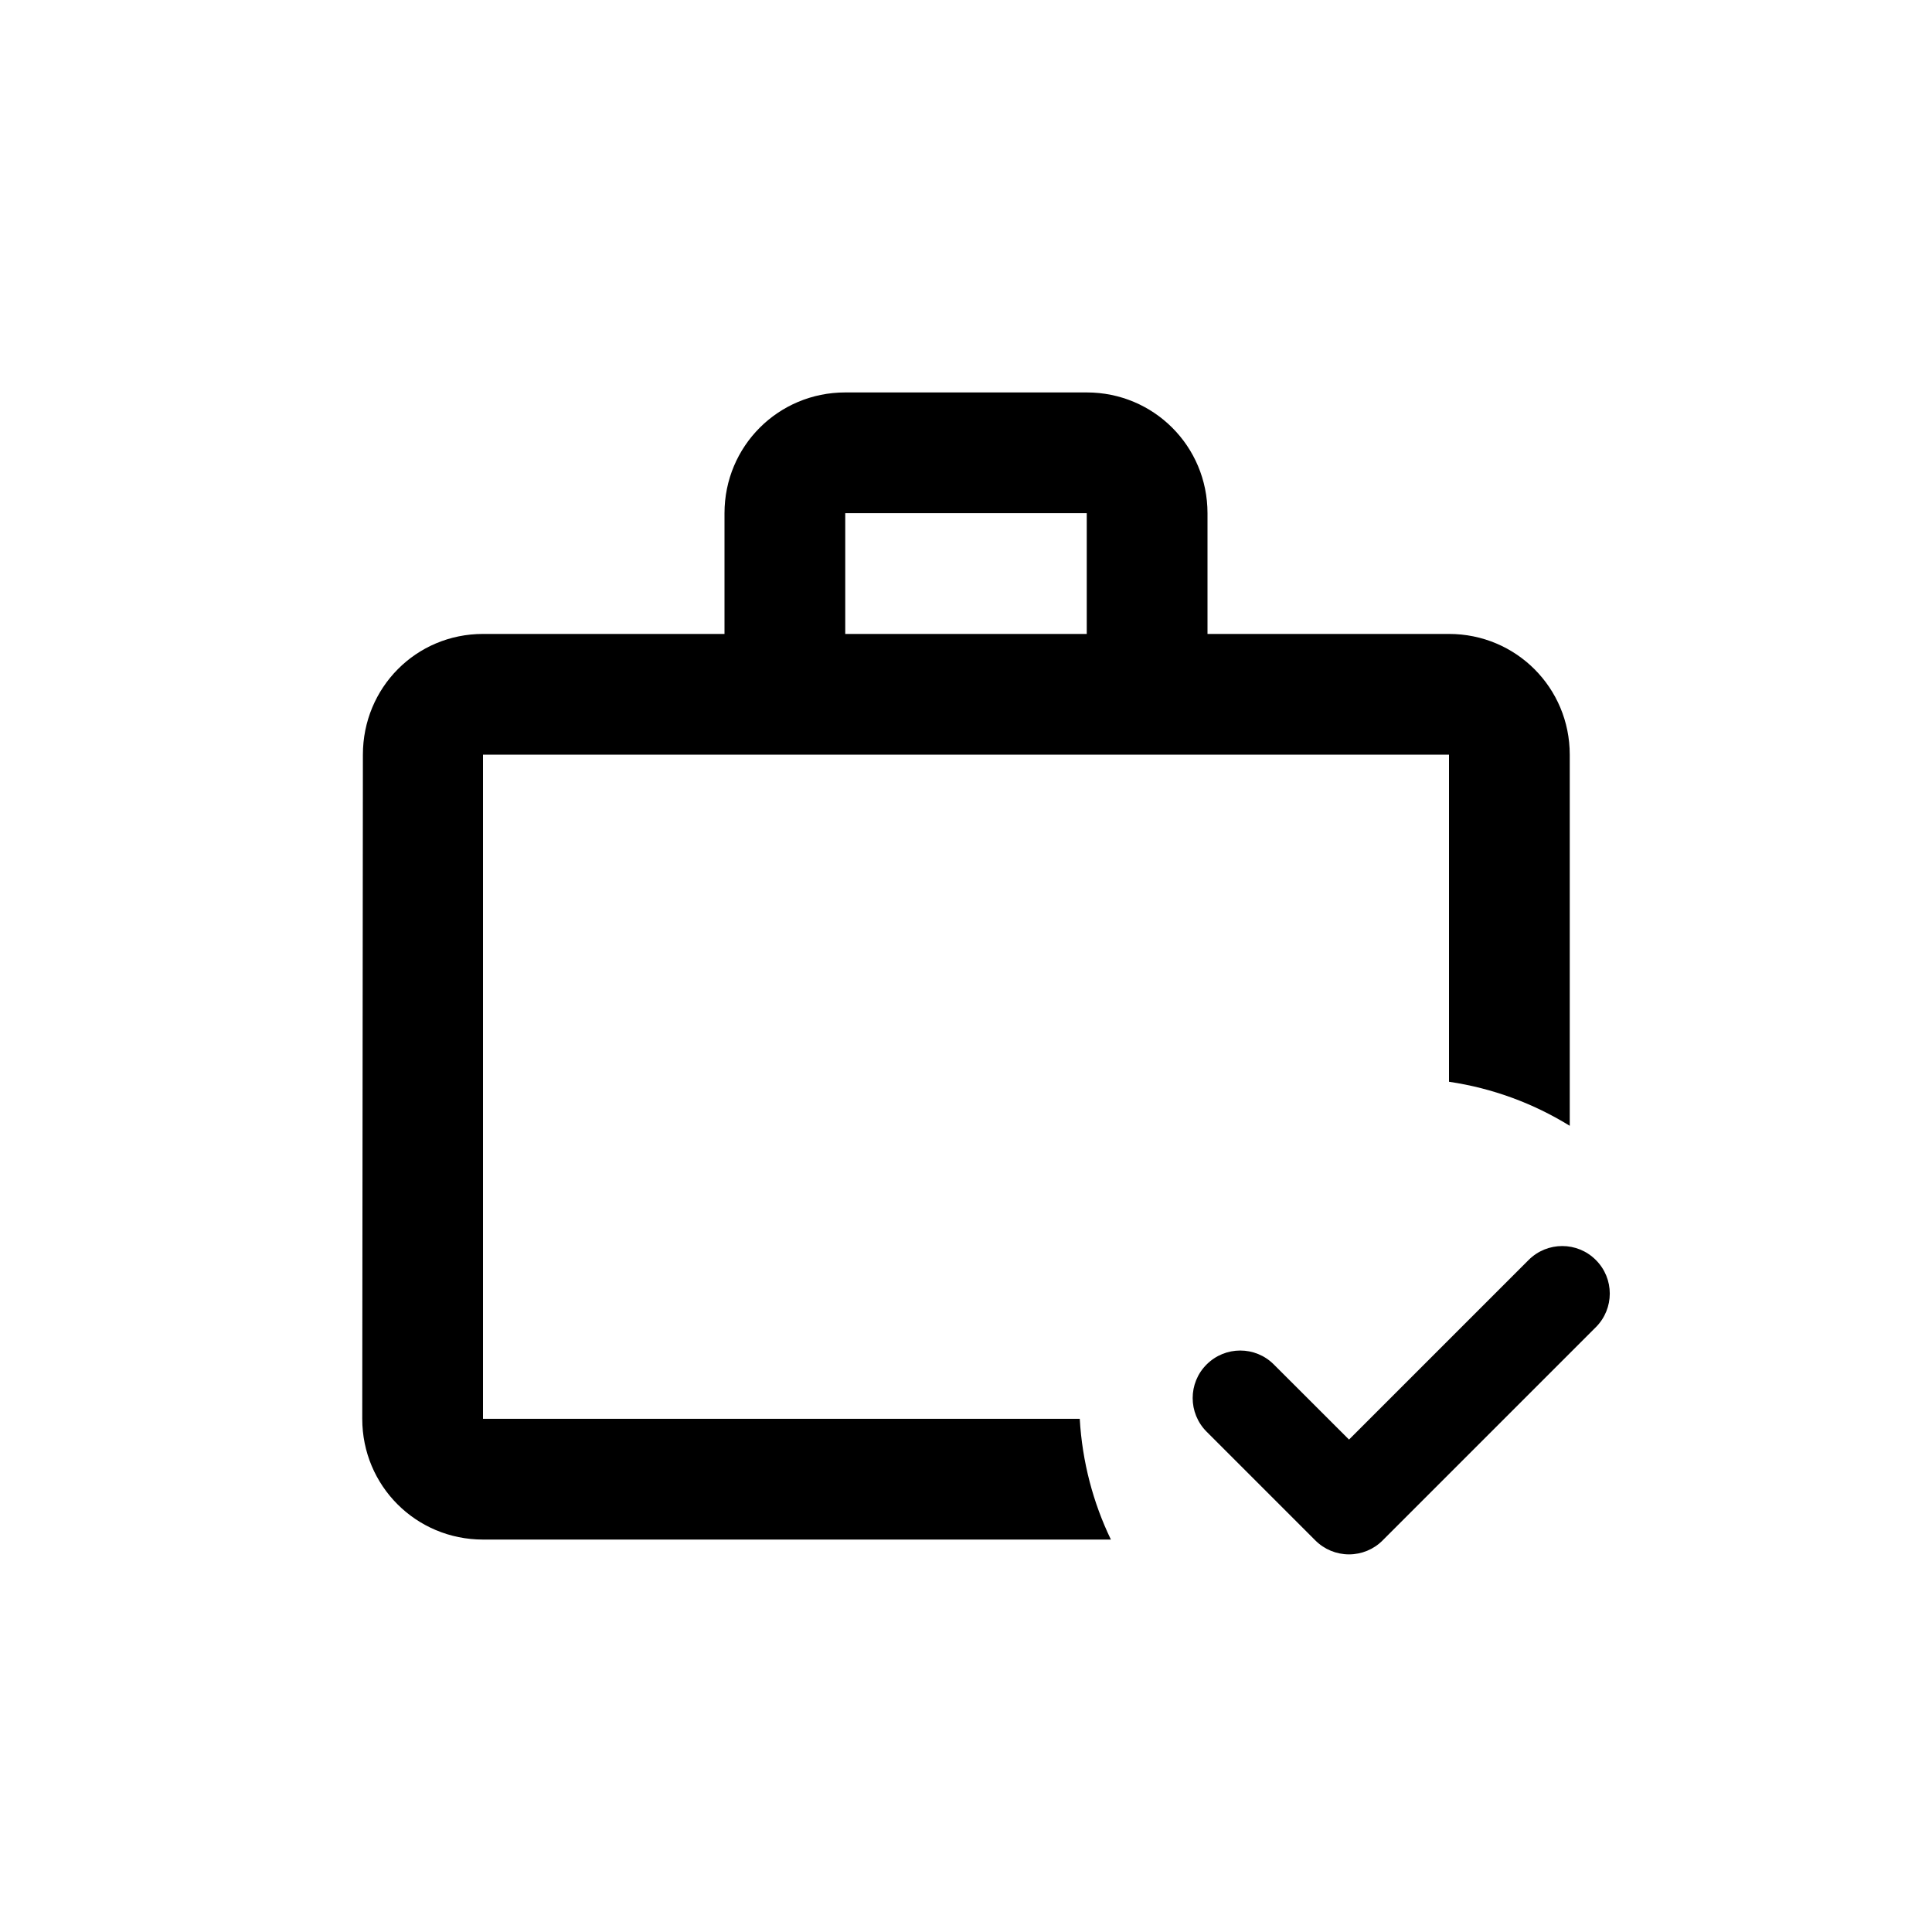
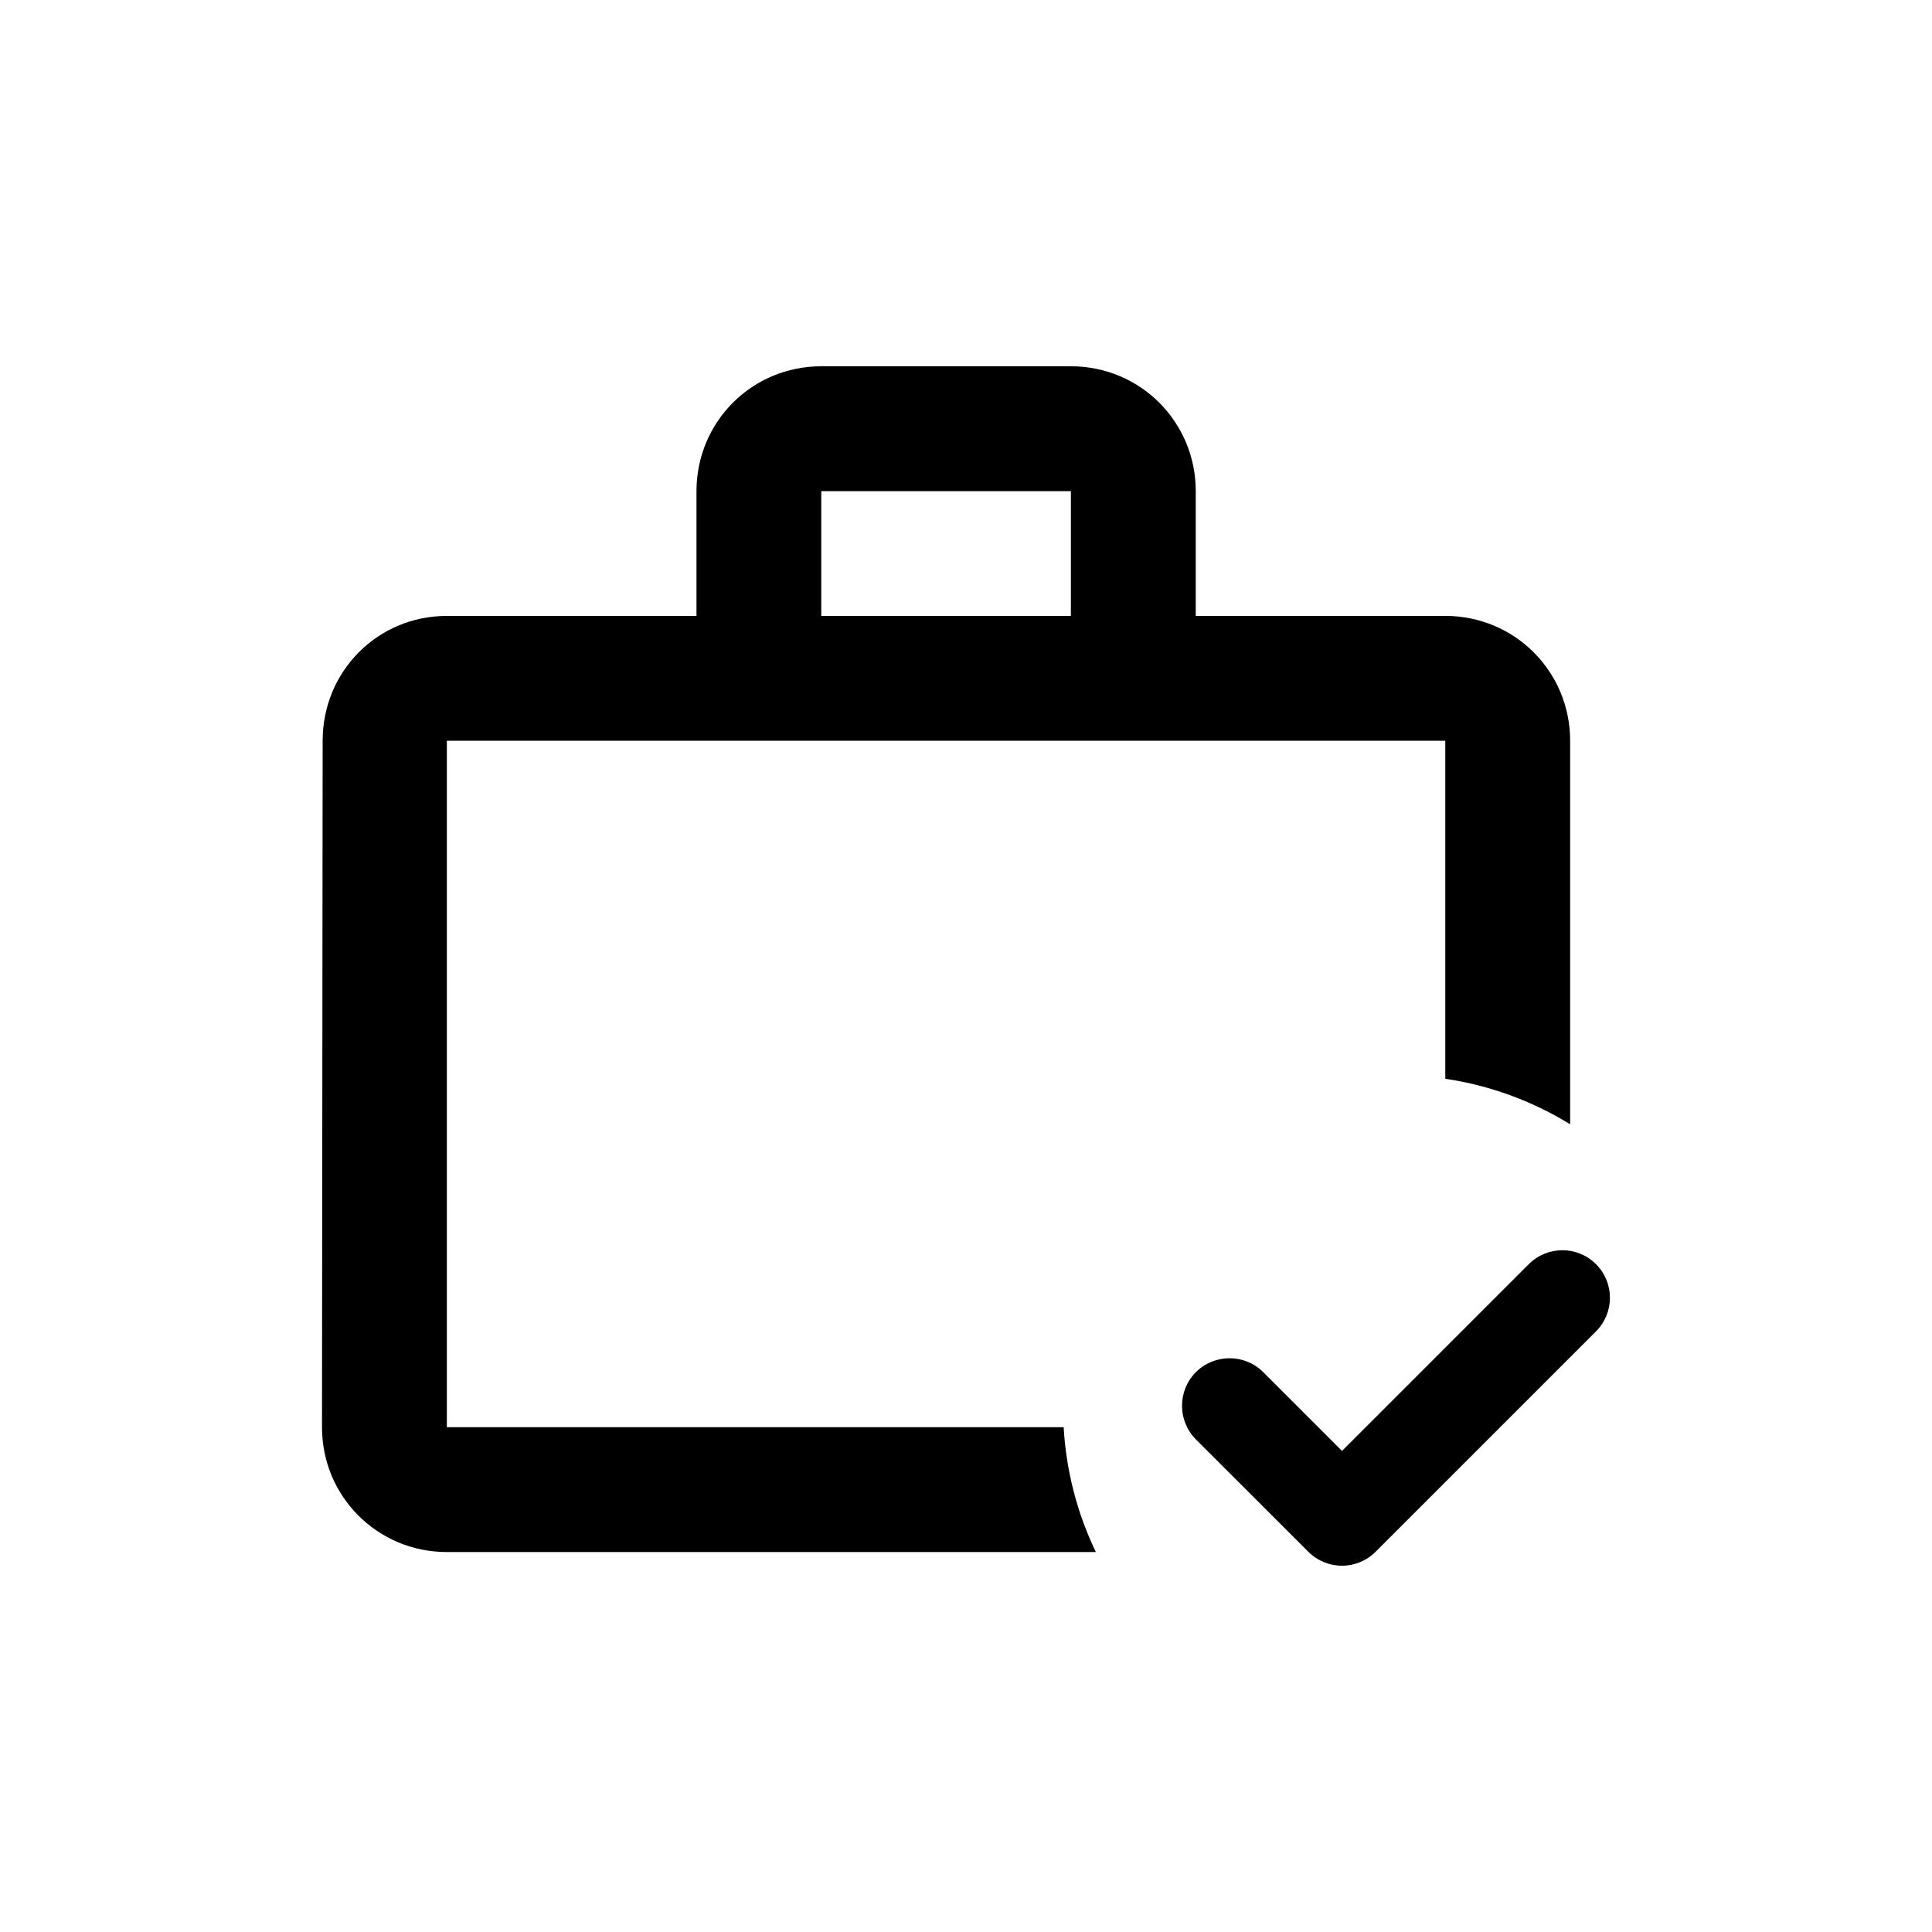
<svg xmlns="http://www.w3.org/2000/svg" width="24" height="24" viewBox="0 0 24 24" fill="none">
-   <path fill-rule="evenodd" clip-rule="evenodd" d="M13.5 7.875V6.375H10.5V7.875H13.5ZM6 9.375V17.625H13.413C13.444 18.16 13.579 18.667 13.8 19.125H6C5.168 19.125 4.5 18.457 4.5 17.625L4.508 9.375C4.508 8.543 5.168 7.875 6 7.875H9V6.375C9 5.543 9.668 4.875 10.5 4.875H13.5C14.332 4.875 15 5.543 15 6.375V7.875H18C18.832 7.875 19.5 8.543 19.5 9.375V13.985C19.051 13.708 18.543 13.518 18 13.438V9.375H6ZM19.824 16.487C20.055 16.256 20.055 15.882 19.824 15.652C19.594 15.421 19.22 15.421 18.989 15.652L16.758 17.883L15.824 16.95C15.594 16.719 15.22 16.719 14.989 16.95C14.758 17.18 14.758 17.554 14.989 17.785L16.34 19.136C16.451 19.247 16.601 19.309 16.758 19.309C16.914 19.309 17.065 19.247 17.175 19.136L19.824 16.487Z" fill="black" />
+   <path fill-rule="evenodd" clip-rule="evenodd" d="M13.303 7.651V6.101H10.202V7.651H13.303ZM5.551 9.202V17.729H13.213C13.245 18.282 13.385 18.806 13.613 19.28H5.551C4.69 19.28 4 18.59 4 17.729L4.008 9.202C4.008 8.341 4.69 7.651 5.551 7.651H8.652V6.101C8.652 5.24 9.341 4.55 10.202 4.55H13.303C14.164 4.55 14.854 5.24 14.854 6.101V7.651H17.954C18.815 7.651 19.505 8.341 19.505 9.202V13.966C19.041 13.681 18.516 13.484 17.954 13.401V9.202H5.551ZM19.826 16.539C20.057 16.308 20.057 15.934 19.826 15.704C19.596 15.473 19.222 15.473 18.991 15.704L16.671 18.024L15.692 17.045C15.461 16.815 15.087 16.815 14.856 17.045C14.626 17.276 14.626 17.65 14.856 17.881L16.253 19.277C16.364 19.388 16.514 19.45 16.671 19.45C16.827 19.45 16.977 19.388 17.088 19.277L19.826 16.539Z" fill="black" />
</svg>
